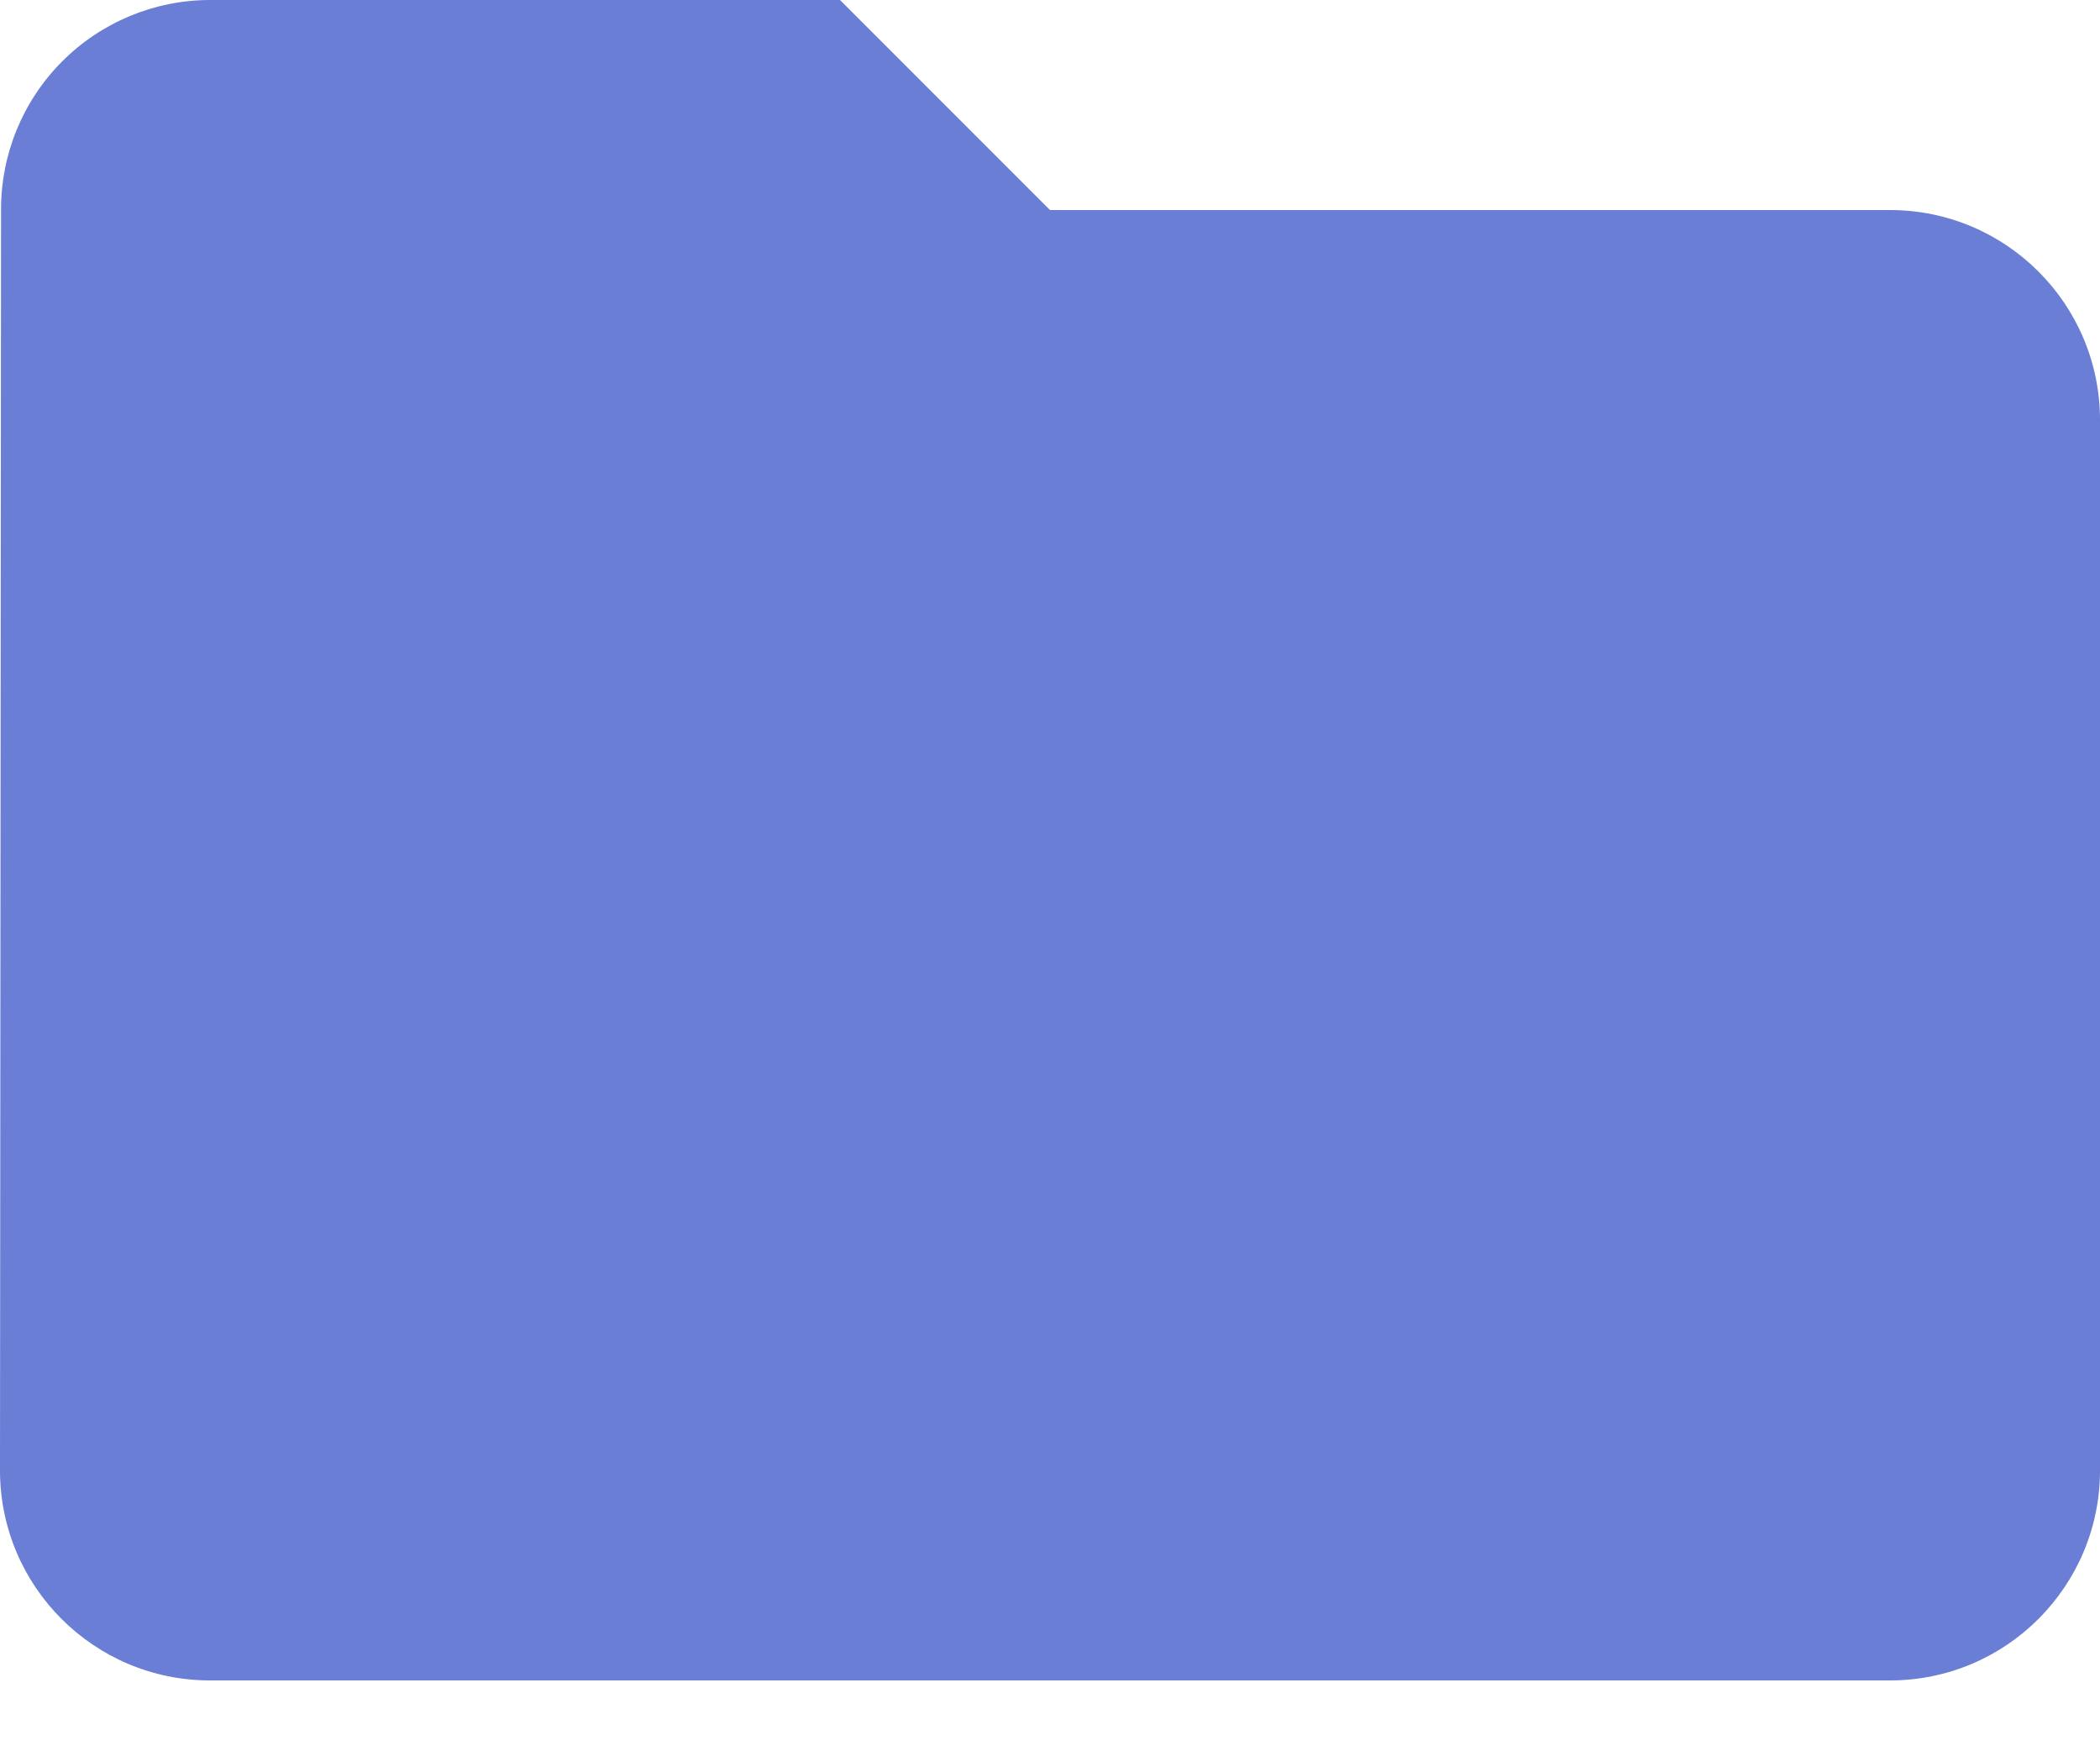
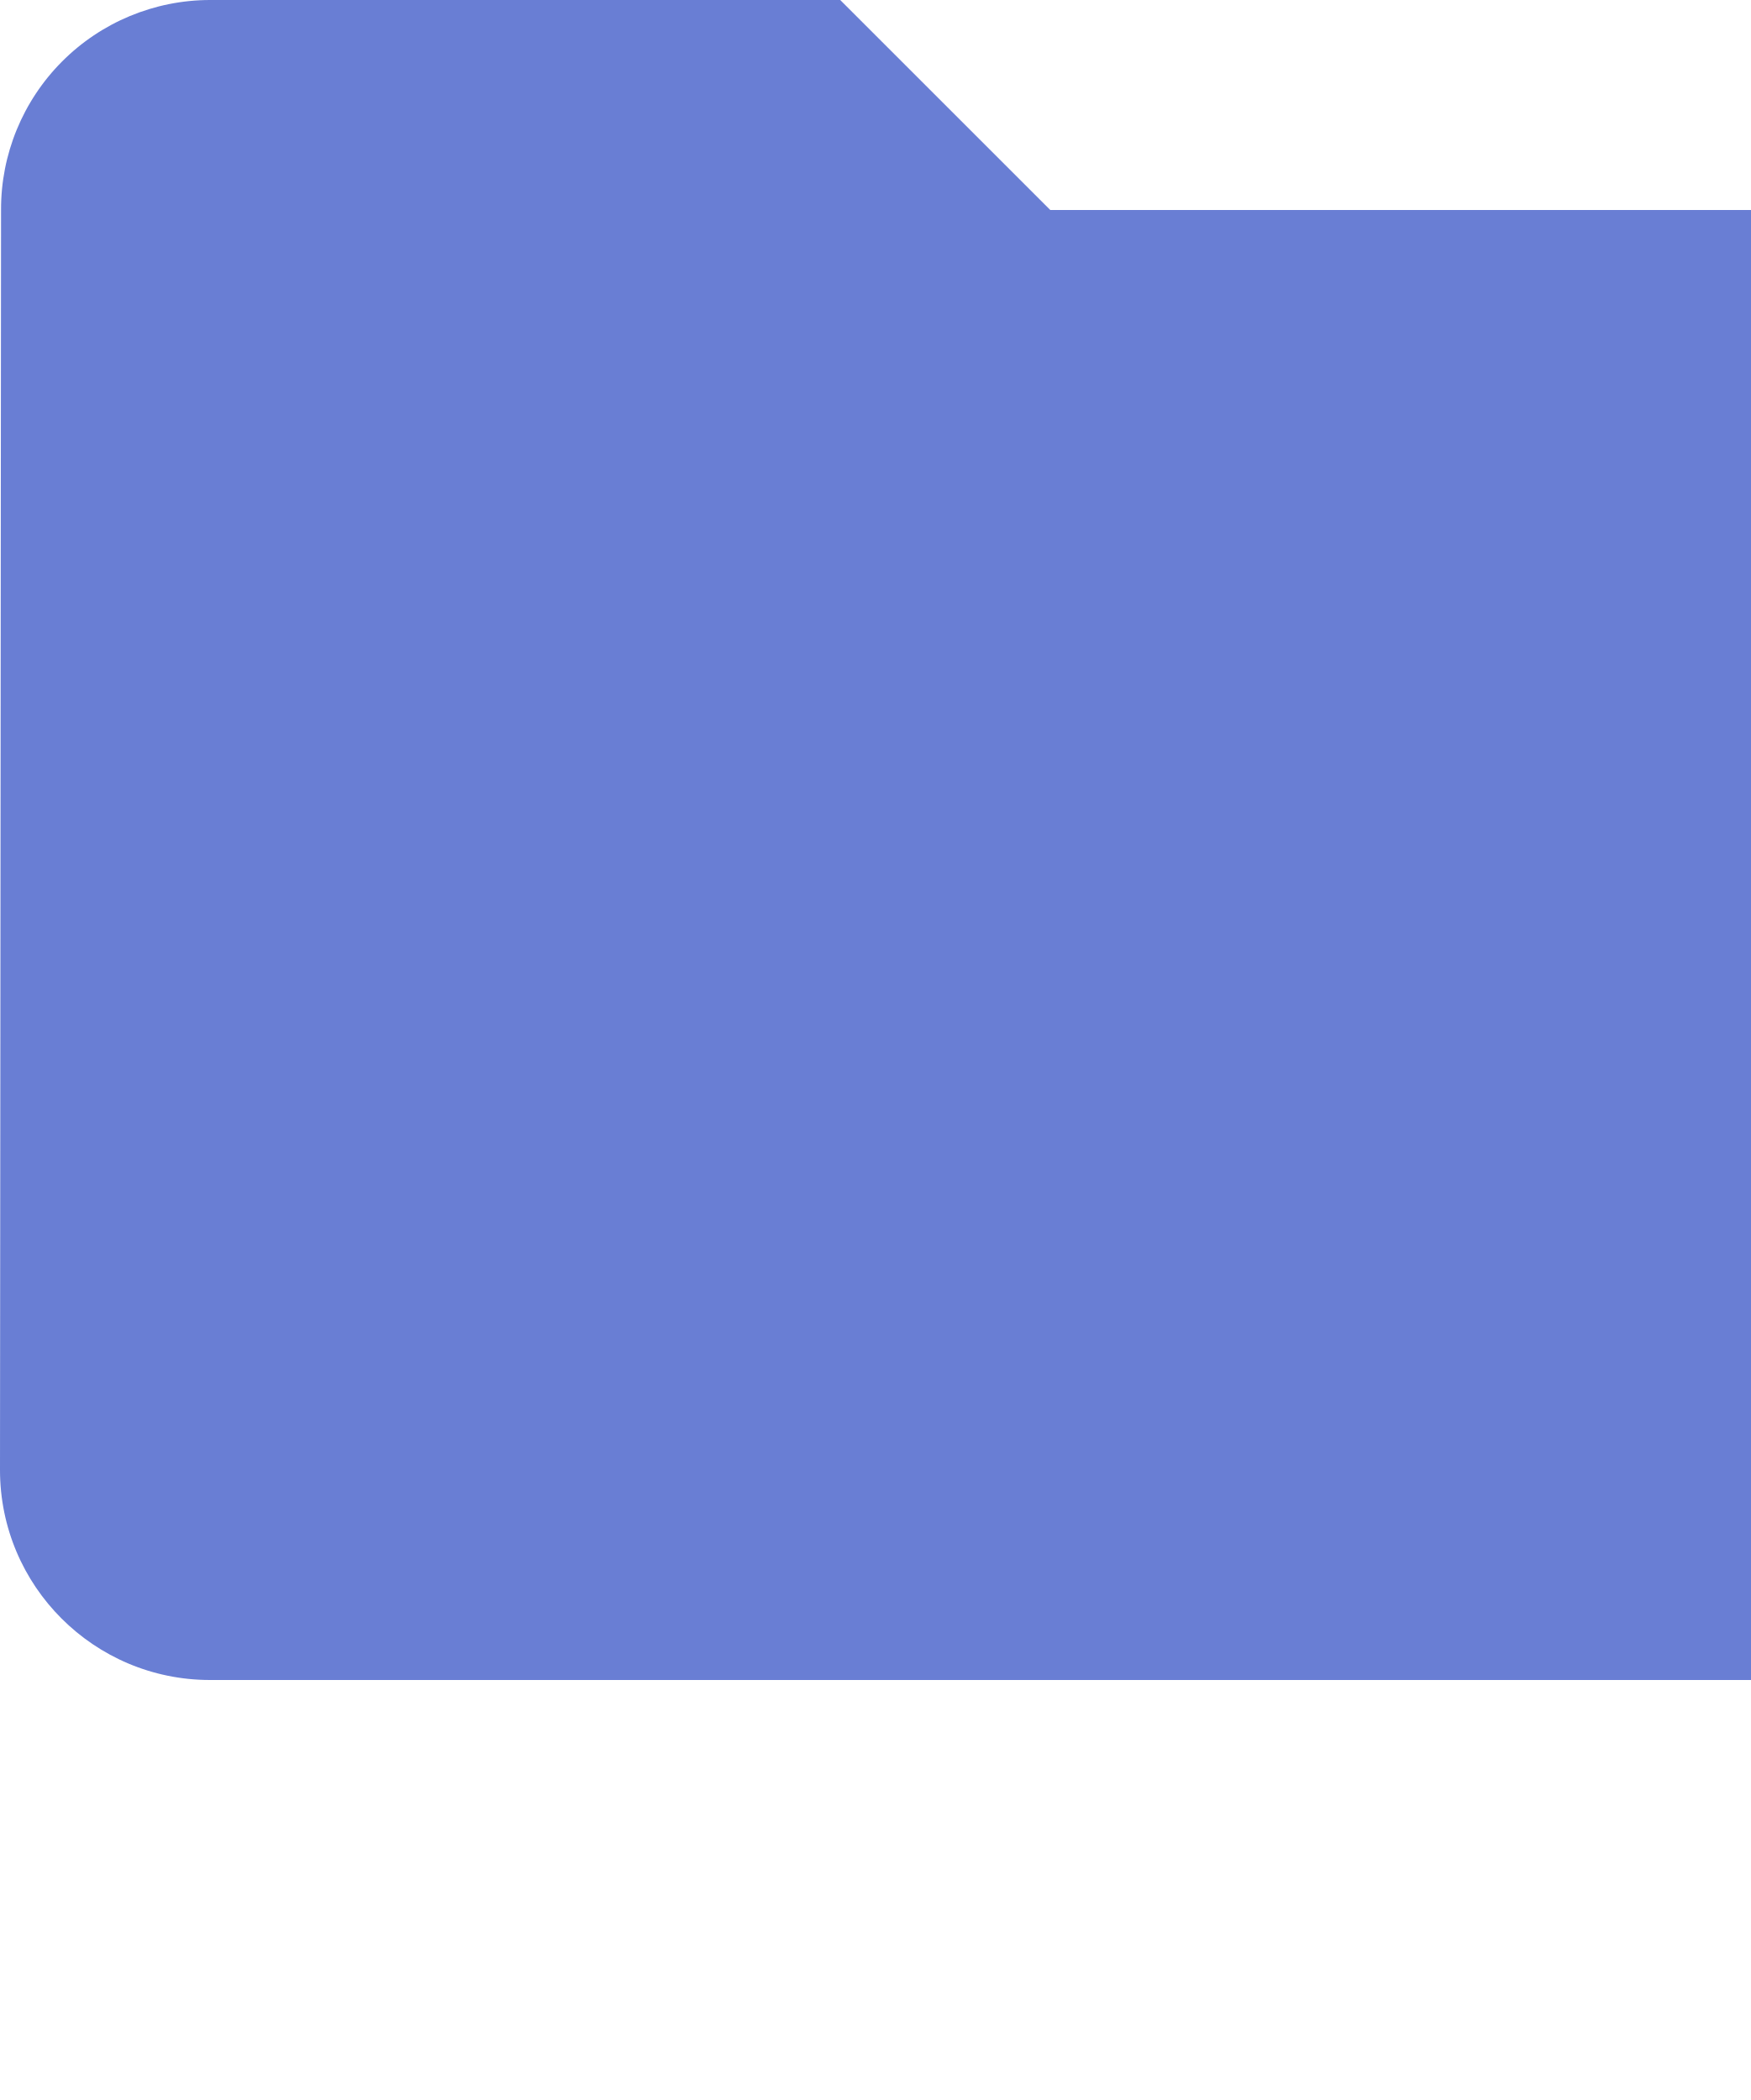
- <svg xmlns="http://www.w3.org/2000/svg" width="24" height="20">
+ <svg xmlns="http://www.w3.org/2000/svg" width="20" height="24">
  <path fill="#697ED4" d="M21.6 2.4H12L9.6 0H2.4A2.39 2.39 0 00.012 2.4L0 16.8a2.4 2.4 0 002.4 2.4h19.2a2.4 2.4 0 002.4-2.4v-12a2.4 2.4 0 00-2.4-2.4z" />
</svg>
